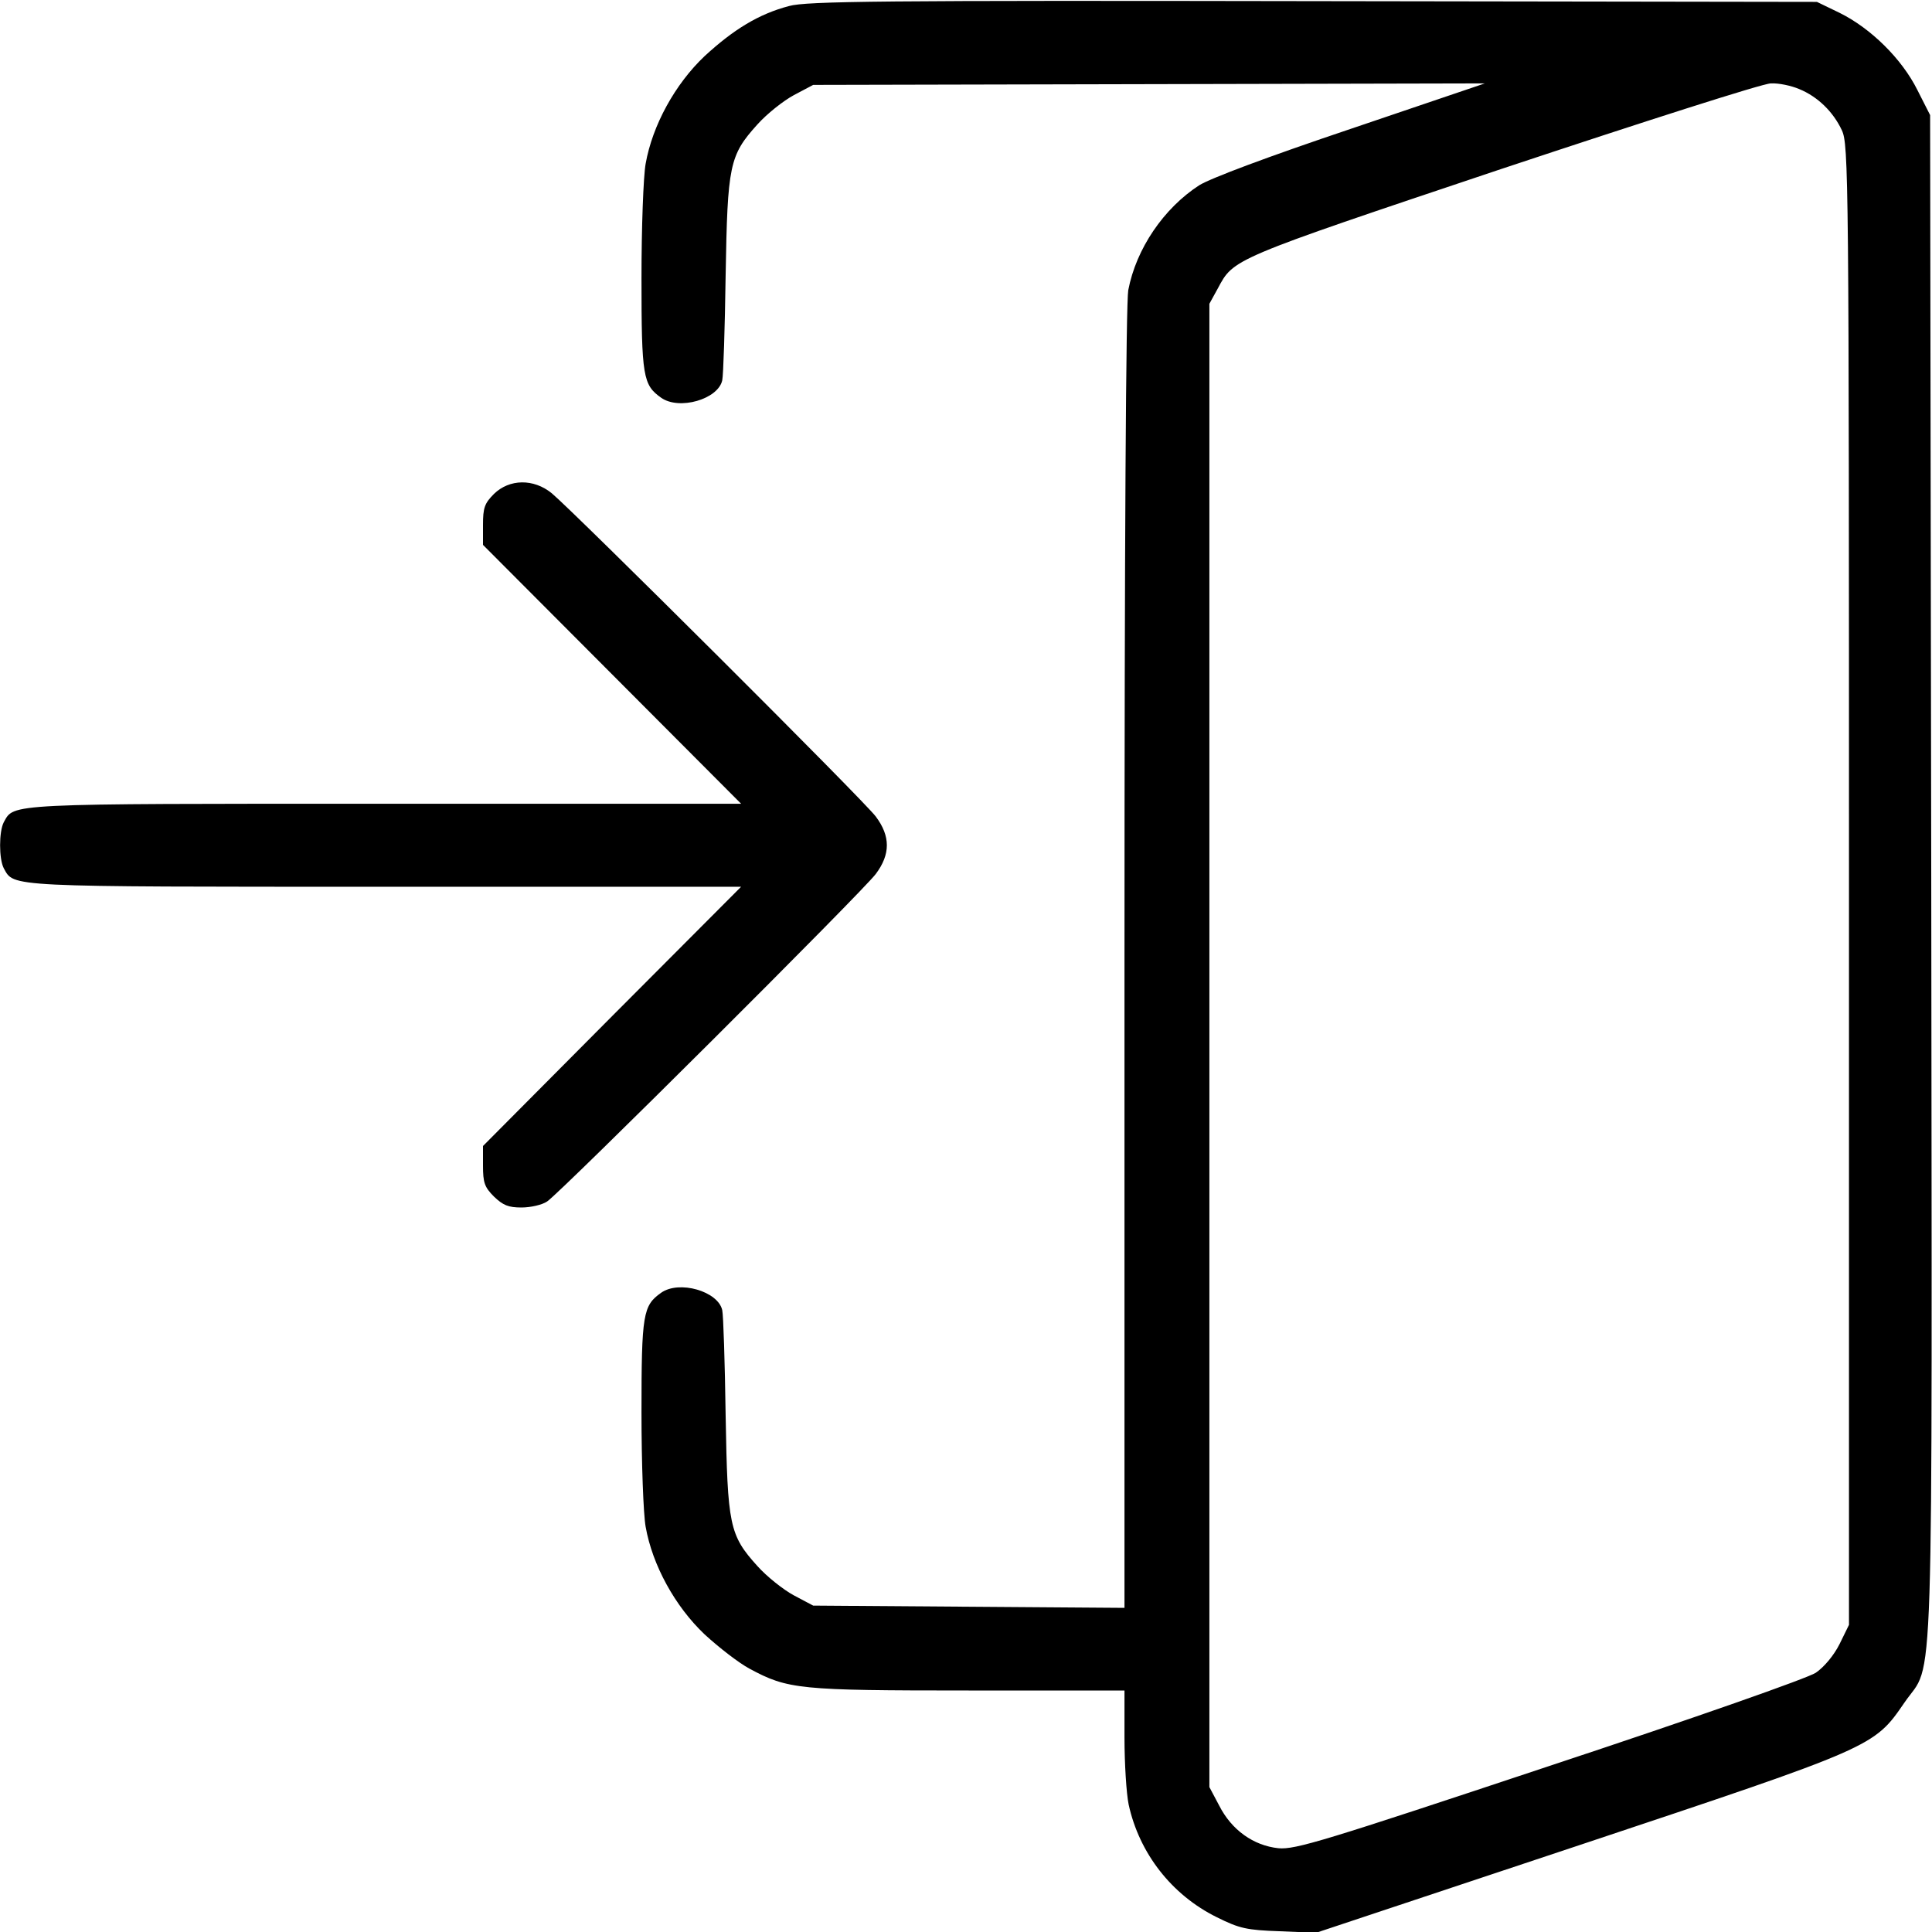
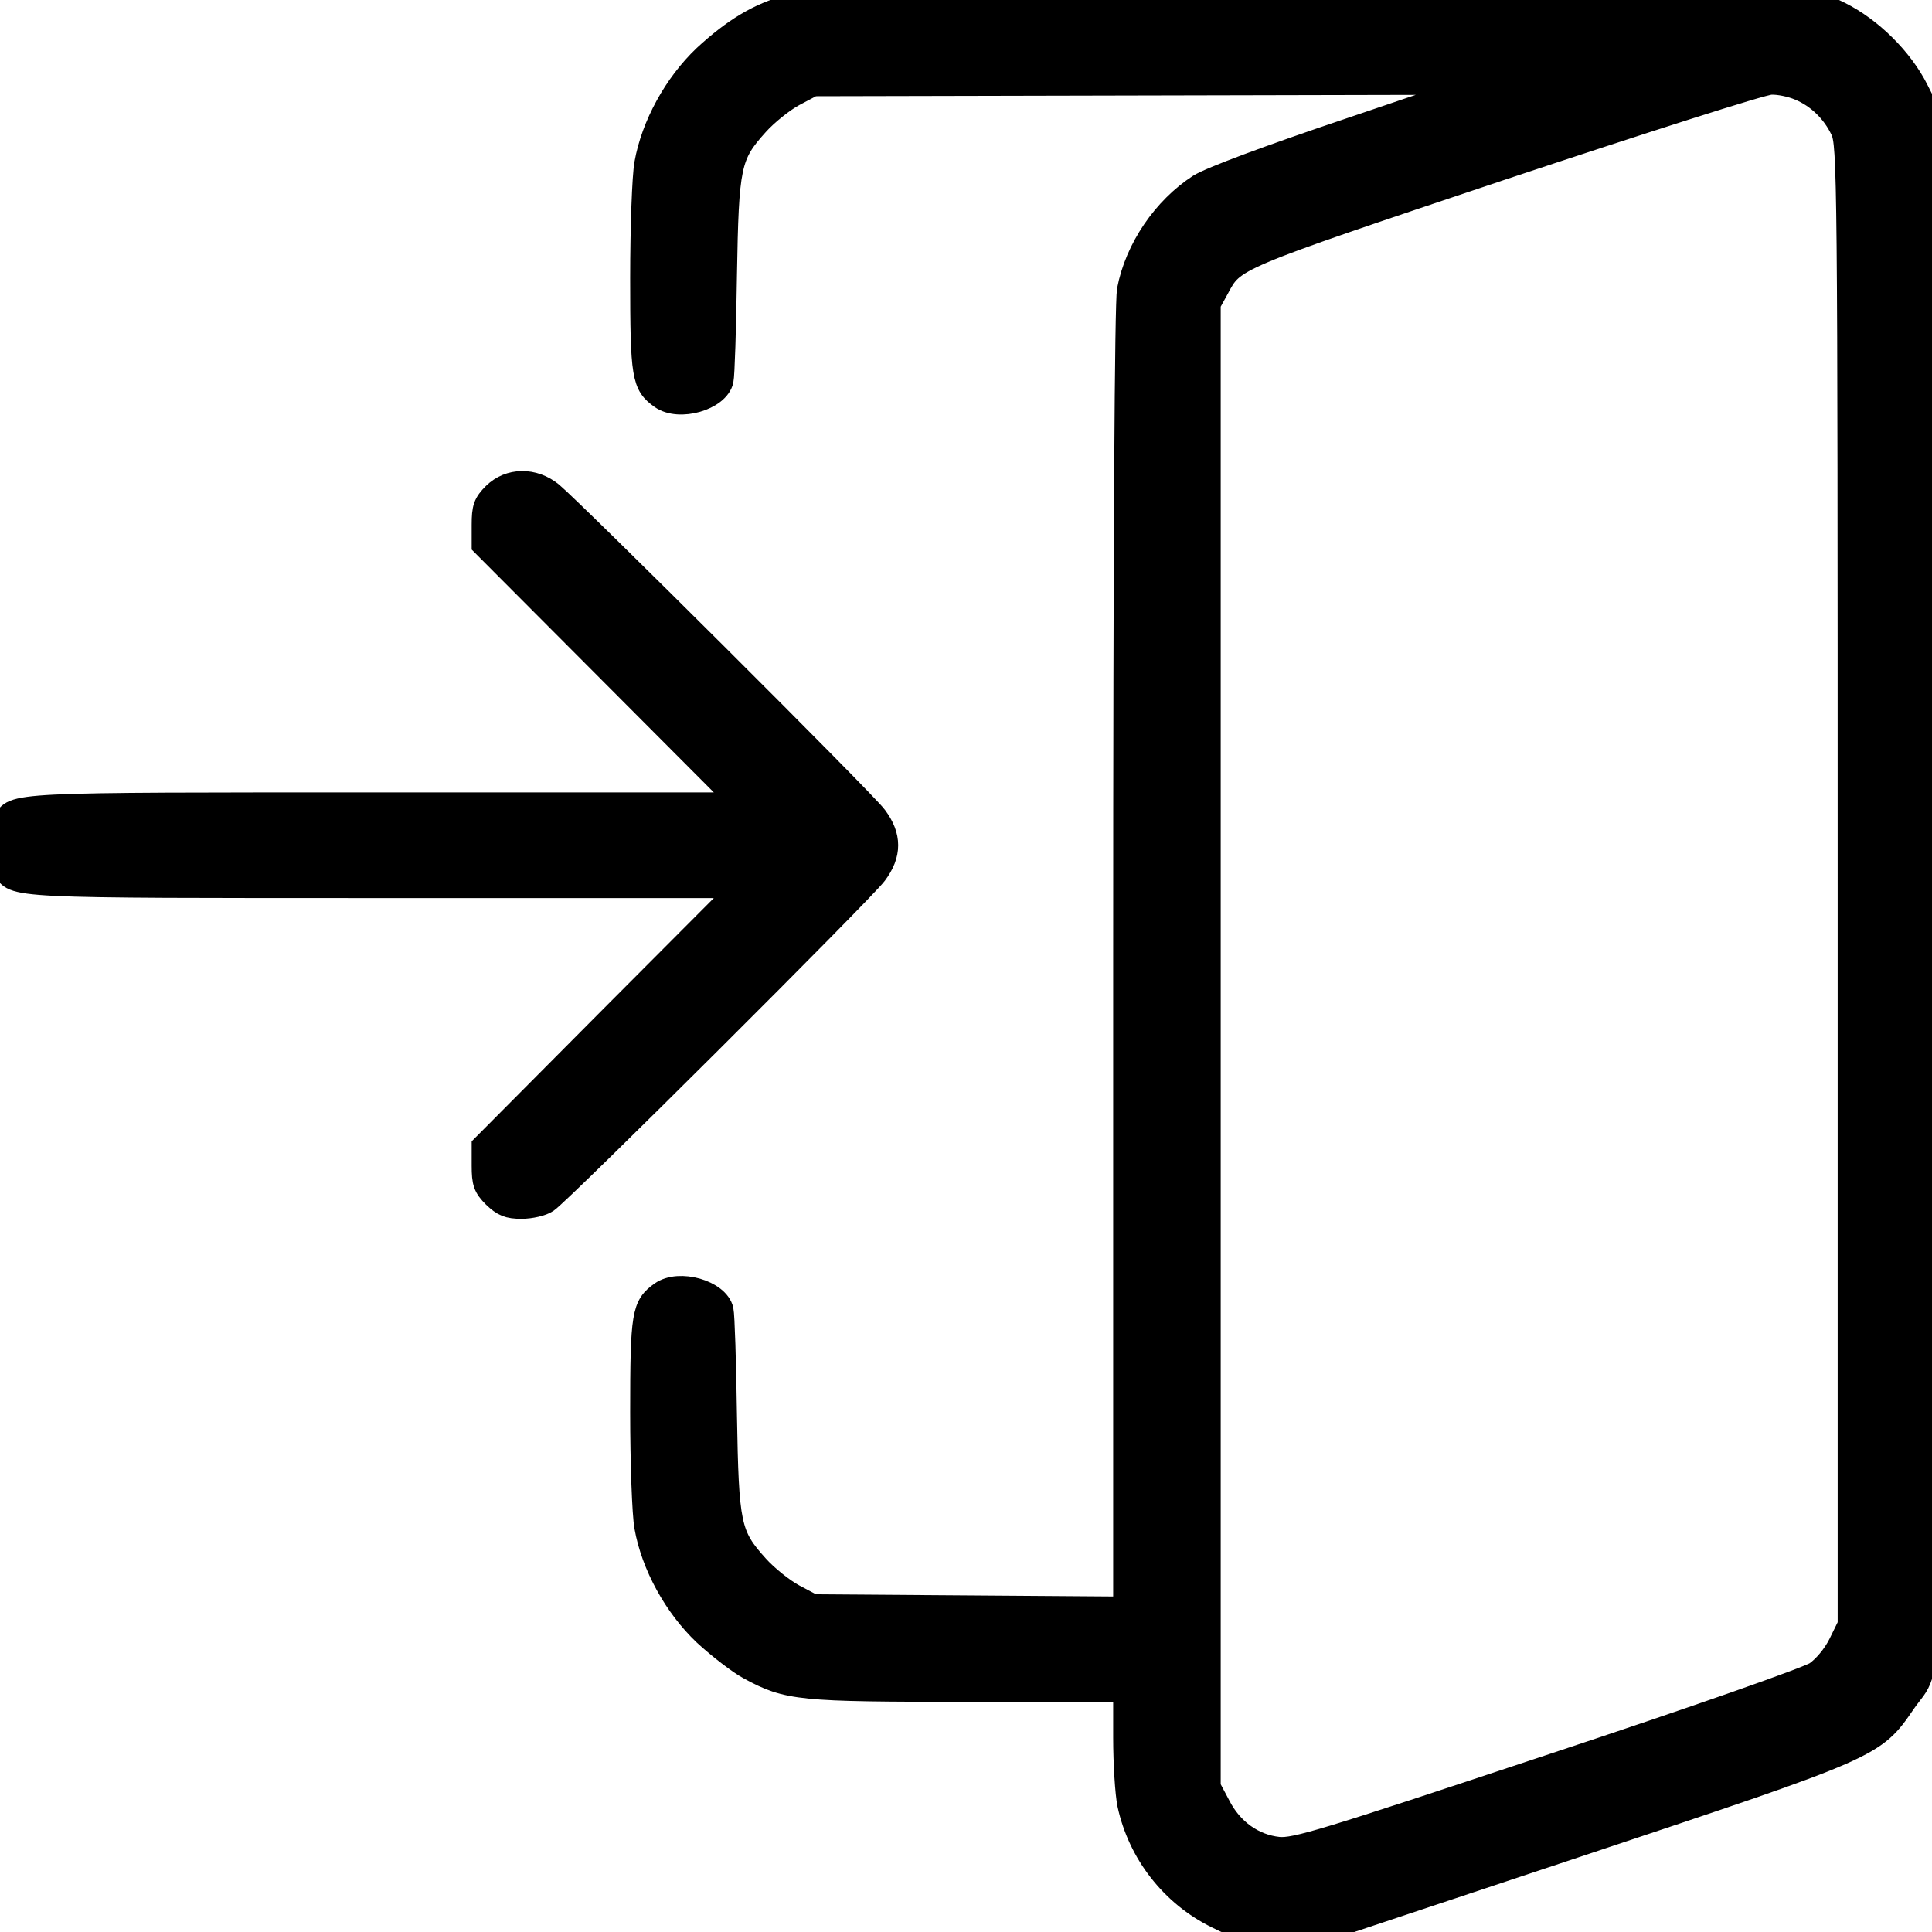
<svg xmlns="http://www.w3.org/2000/svg" version="1.0" width="512pt" height="512pt" viewBox="0 0 512 512" preserveAspectRatio="xMidYMid meet">
-   <g transform="translate(0,512) scale(0.1,-0.1)" fill="#000000" stroke="none">
+   <g transform="translate(0,512) scale(0.1,-0.1)" fill="#000000" stroke="#000000" stroke-width="60">
    <path d="M2091 5104 c-80 -21 -147 -62 -224 -133 -78 -74 -138 -183 -156 -285 -6 -33 -11 -169 -11 -303 0 -261 4 -283 52 -317 48 -34 151 -4 162 46 3 13 7 138 9 278 5 293 10 318 84 400 25 28 69 63 97 78 l51 27 890 2 890 2 -354 -120 c-223 -75 -372 -131 -403 -150 -94 -61 -167 -168 -188 -278 -6 -35 -10 -653 -10 -1773 l0 -1719 -412 3 -413 3 -51 27 c-28 15 -72 50 -97 78 -74 82 -79 107 -84 400 -2 140 -6 265 -9 278 -11 50 -114 80 -162 46 -48 -34 -52 -56 -52 -317 0 -134 5 -270 11 -303 18 -102 78 -211 156 -285 38 -35 91 -76 119 -91 102 -55 131 -58 581 -58 l413 0 0 -125 c0 -68 5 -148 11 -177 28 -129 114 -240 234 -299 60 -30 80 -34 166 -37 l97 -4 697 232 c783 261 781 260 862 378 80 117 73 -71 71 2187 l-3 2020 -34 67 c-41 82 -123 163 -206 204 l-60 29 -1335 2 c-1143 2 -1343 0 -1389 -13z m2677 -220 c49 -20 90 -60 113 -109 18 -38 19 -114 19 -2001 l0 -1960 -25 -51 c-15 -30 -41 -61 -63 -76 -21 -14 -316 -118 -706 -247 -598 -199 -673 -222 -718 -218 -66 7 -124 48 -157 113 l-26 49 0 1966 0 1965 22 40 c43 80 32 76 751 317 376 125 694 227 715 227 21 1 54 -6 75 -15z" />
    <path d="M1309 3811 c-25 -25 -29 -37 -29 -82 l0 -53 342 -343 342 -343 -942 0 c-1013 0 -984 1 -1012 -49 -13 -25 -13 -97 0 -122 28 -50 -1 -49 1012 -49 l942 0 -342 -343 -342 -344 0 -52 c0 -45 4 -57 29 -82 24 -23 38 -29 73 -29 24 0 55 7 68 16 36 24 837 822 871 868 39 52 39 100 0 152 -29 40 -799 807 -859 857 -48 39 -112 38 -153 -2z" />
  </g>
</svg>
